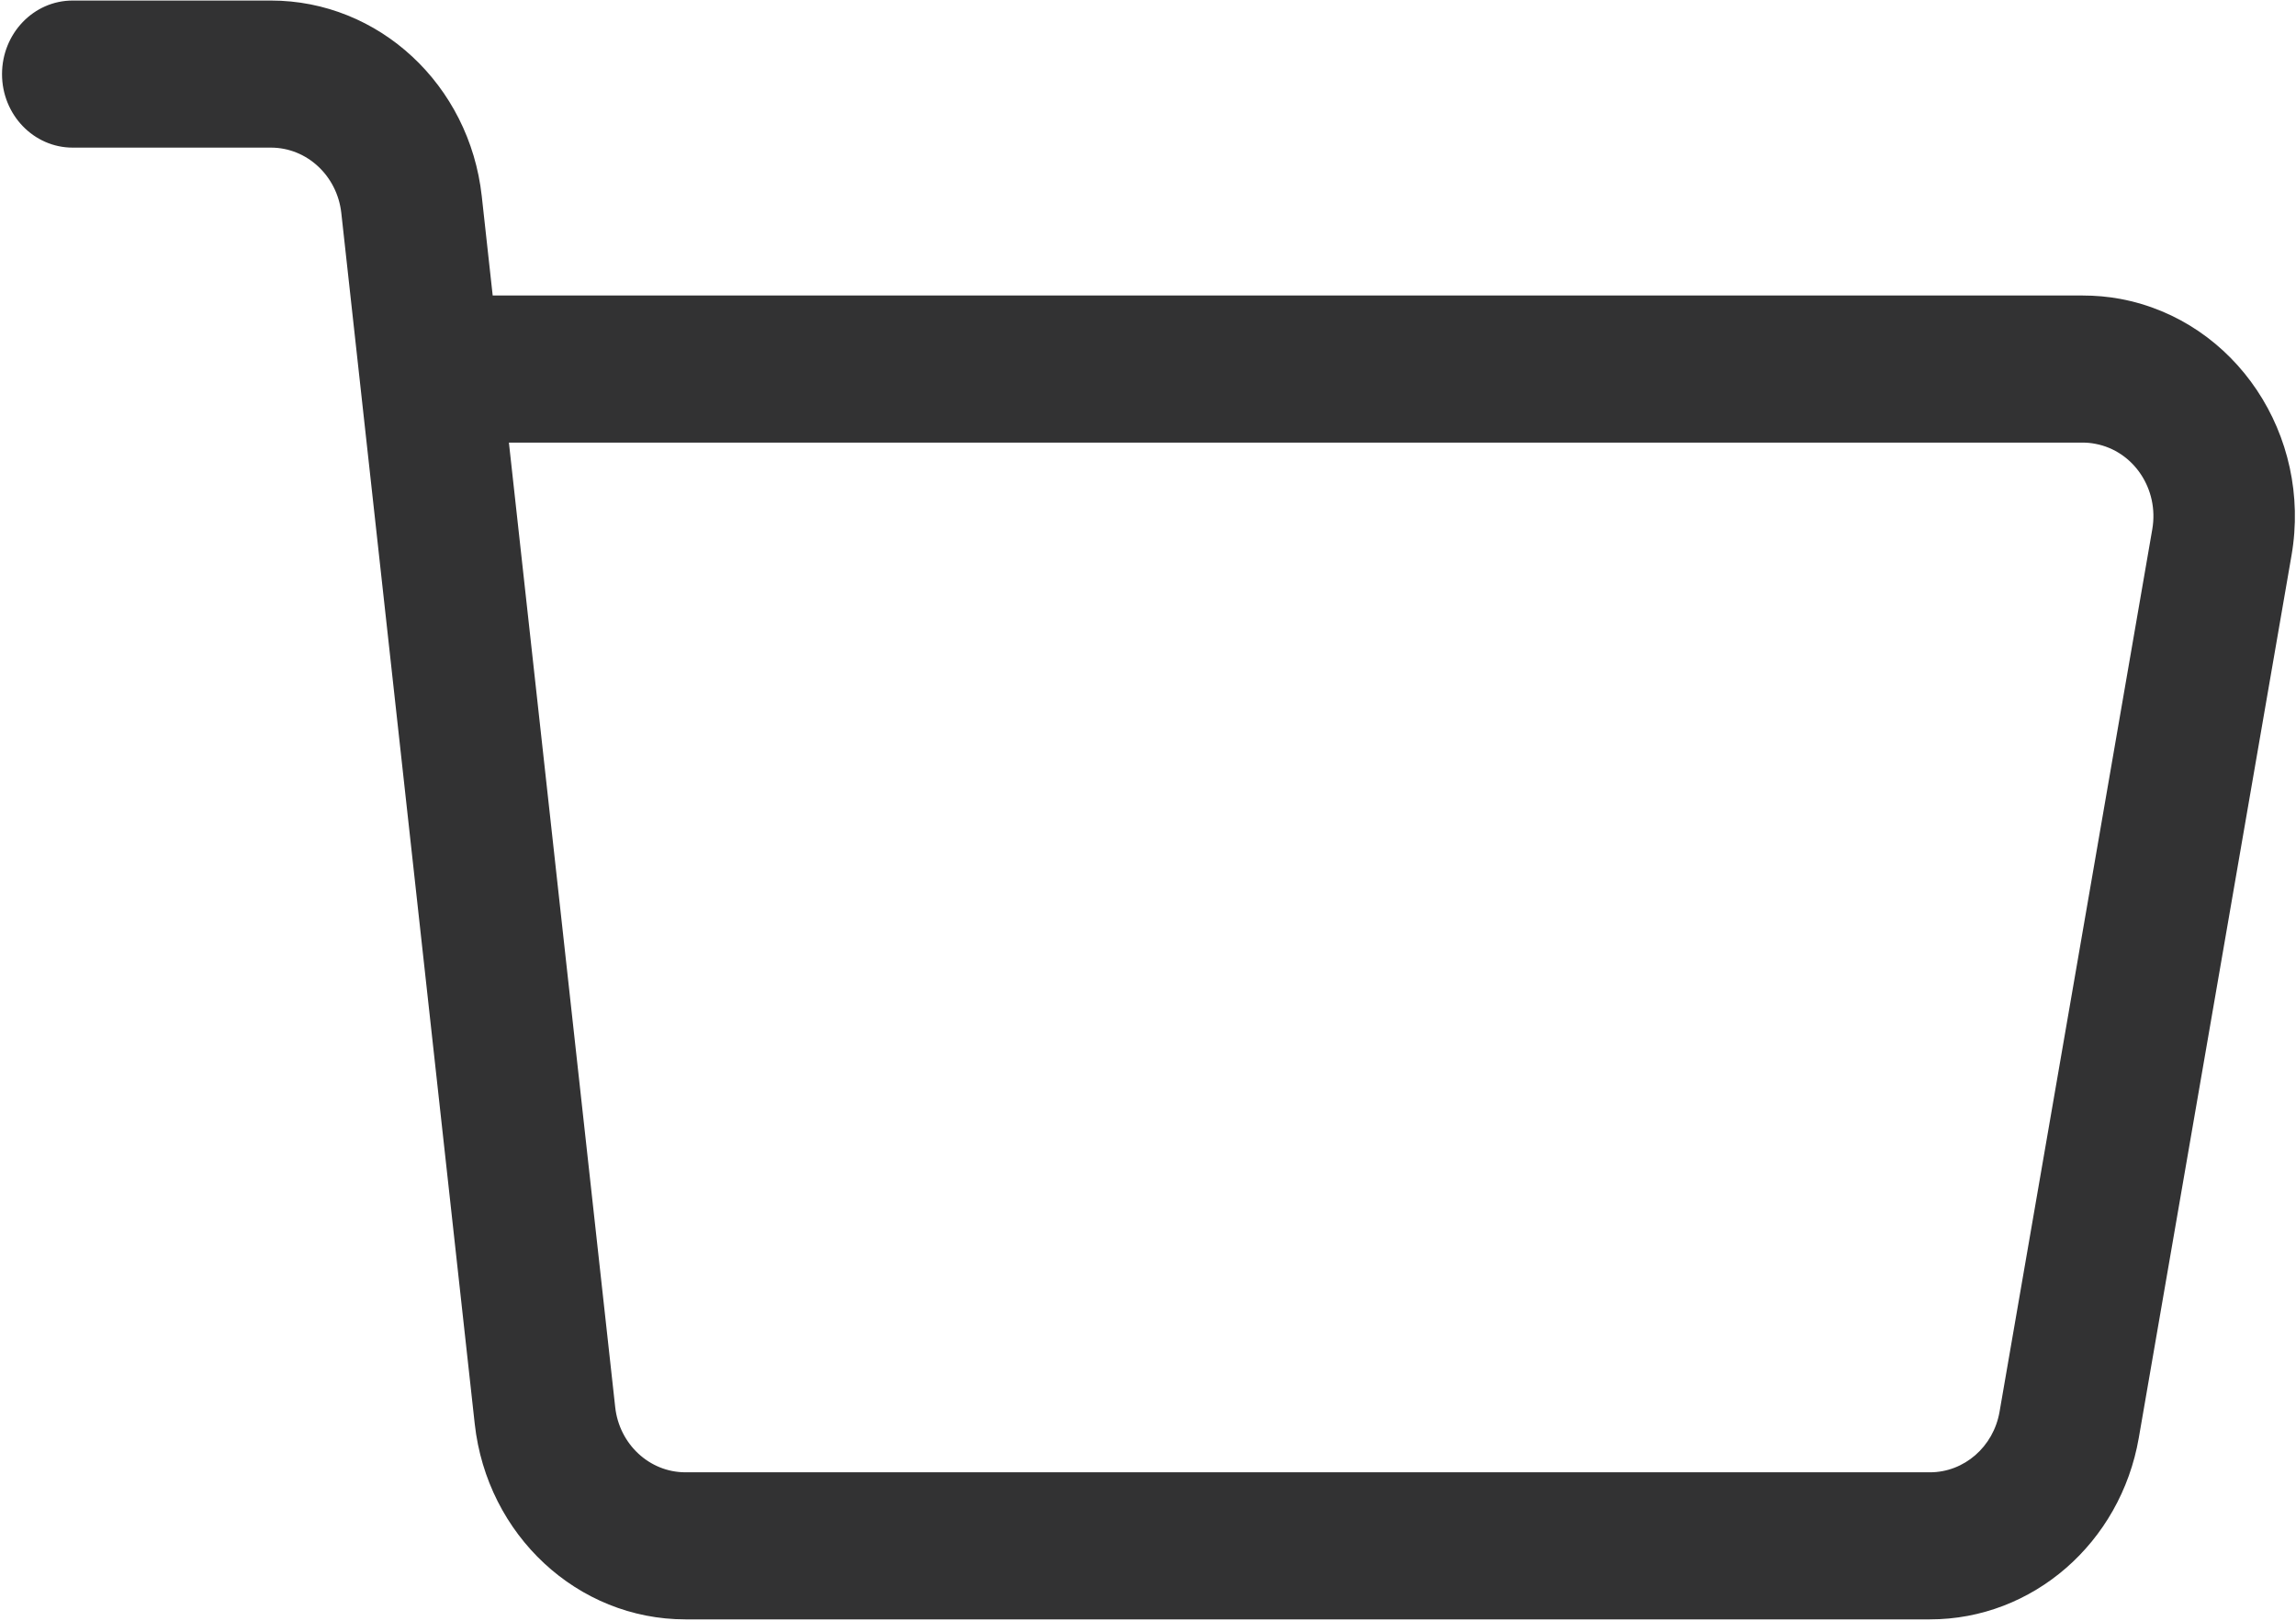
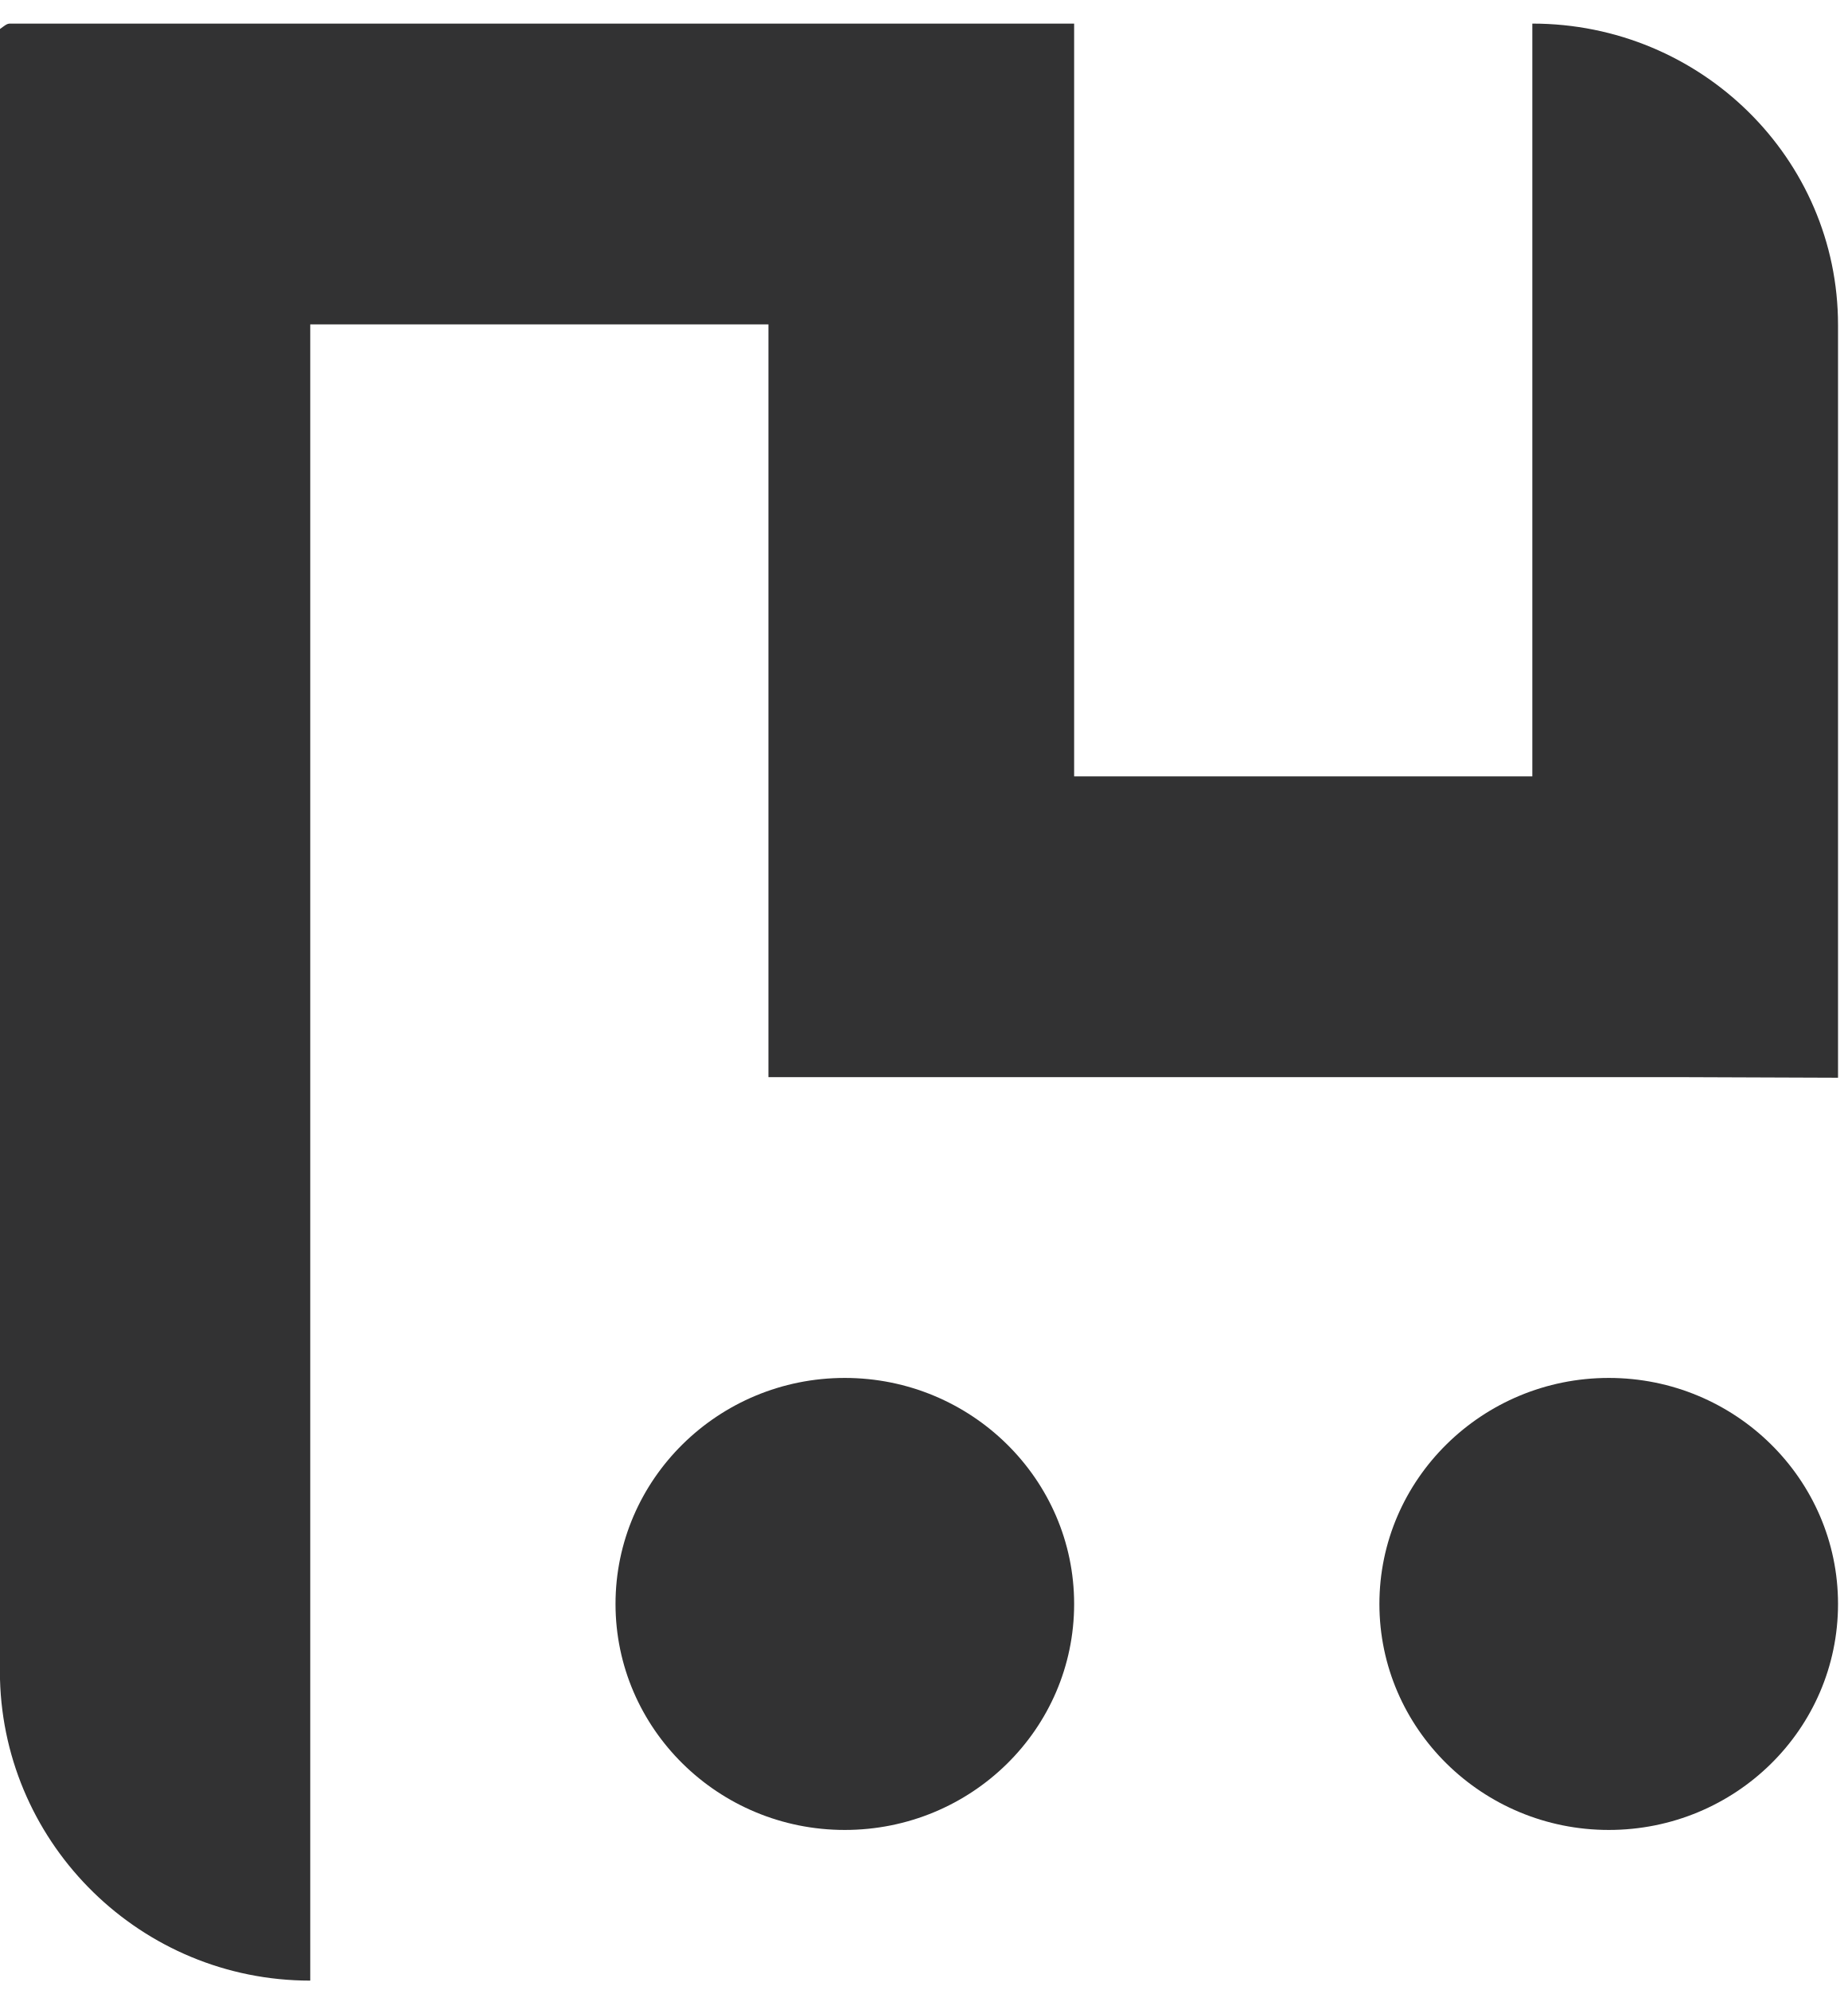
- <svg xmlns="http://www.w3.org/2000/svg" version="1.1" width="17px" height="12px">
-   <g transform="matrix(1 0 0 1 -232 -3800 )">
-     <path d="M 15.421 3.277  L 3.768 3.277  L 4.555 10.418  C 4.585 10.693  4.809 10.901  5.075 10.901  L 14.29 10.901  C 14.543 10.901  14.76 10.712  14.805 10.453  L 15.936 3.918  C 15.987 3.622  15.798 3.339  15.514 3.286  C 15.483 3.28  15.452 3.277  15.421 3.277  Z M 3.567 1.452  L 3.648 2.188  L 15.421 2.188  C 15.514 2.188  15.607 2.196  15.699 2.213  C 16.553 2.373  17.12 3.223  16.967 4.111  L 15.836 10.646  C 15.701 11.424  15.05 11.99  14.29 11.99  L 5.075 11.99  C 4.277 11.99  3.606 11.367  3.515 10.542  L 2.527 1.576  C 2.496 1.301  2.272 1.093  2.006 1.093  L 0.538 1.093  C 0.249 1.093  0.015 0.849  0.015 0.549  C 0.015 0.248  0.249 0.004  0.538 0.004  L 2.006 0.004  C 2.805 0.004  3.476 0.627  3.567 1.452  Z " fill-rule="nonzero" fill="#323233" stroke="none" transform="matrix(1 0 0 1 232 3800 )" />
+ <svg xmlns="http://www.w3.org/2000/svg" version="1.1" width="13px" height="14px">
+   <g transform="matrix(1 0 0 1 -316 -295 )">
+     <path d="M 12.933 7.582  L 11.857 7.578  L 5.407 7.578  L 5.407 2.282  L 2.183 2.282  L 2.183 13.934  C 0.995 13.934  0.031 12.985  0 11.814  L 0 0.204  C 0.031 0.182  0.047 0.166  0.07 0.166  L 7.558 0.166  L 7.558 5.462  L 10.782 5.462  L 10.782 0.166  C 11.97 0.166  12.933 1.116  12.933 2.286  L 12.933 7.582  Z M 7.558 11.284  C 7.558 12.165  6.834 12.874  5.944 12.874  C 5.054 12.874  4.331 12.161  4.331 11.284  C 4.331 10.407  5.054 9.694  5.944 9.694  C 6.834 9.694  7.558 10.407  7.558 11.284  Z M 12.933 11.284  C 12.933 12.165  12.21 12.874  11.32 12.874  C 10.43 12.874  9.706 12.161  9.706 11.284  C 9.706 10.407  10.43 9.694  11.32 9.694  C 12.21 9.694  12.933 10.407  12.933 11.284  Z " fill-rule="nonzero" fill="#323233" stroke="none" transform="matrix(1 0 0 1 316 295 )" />
  </g>
</svg>
